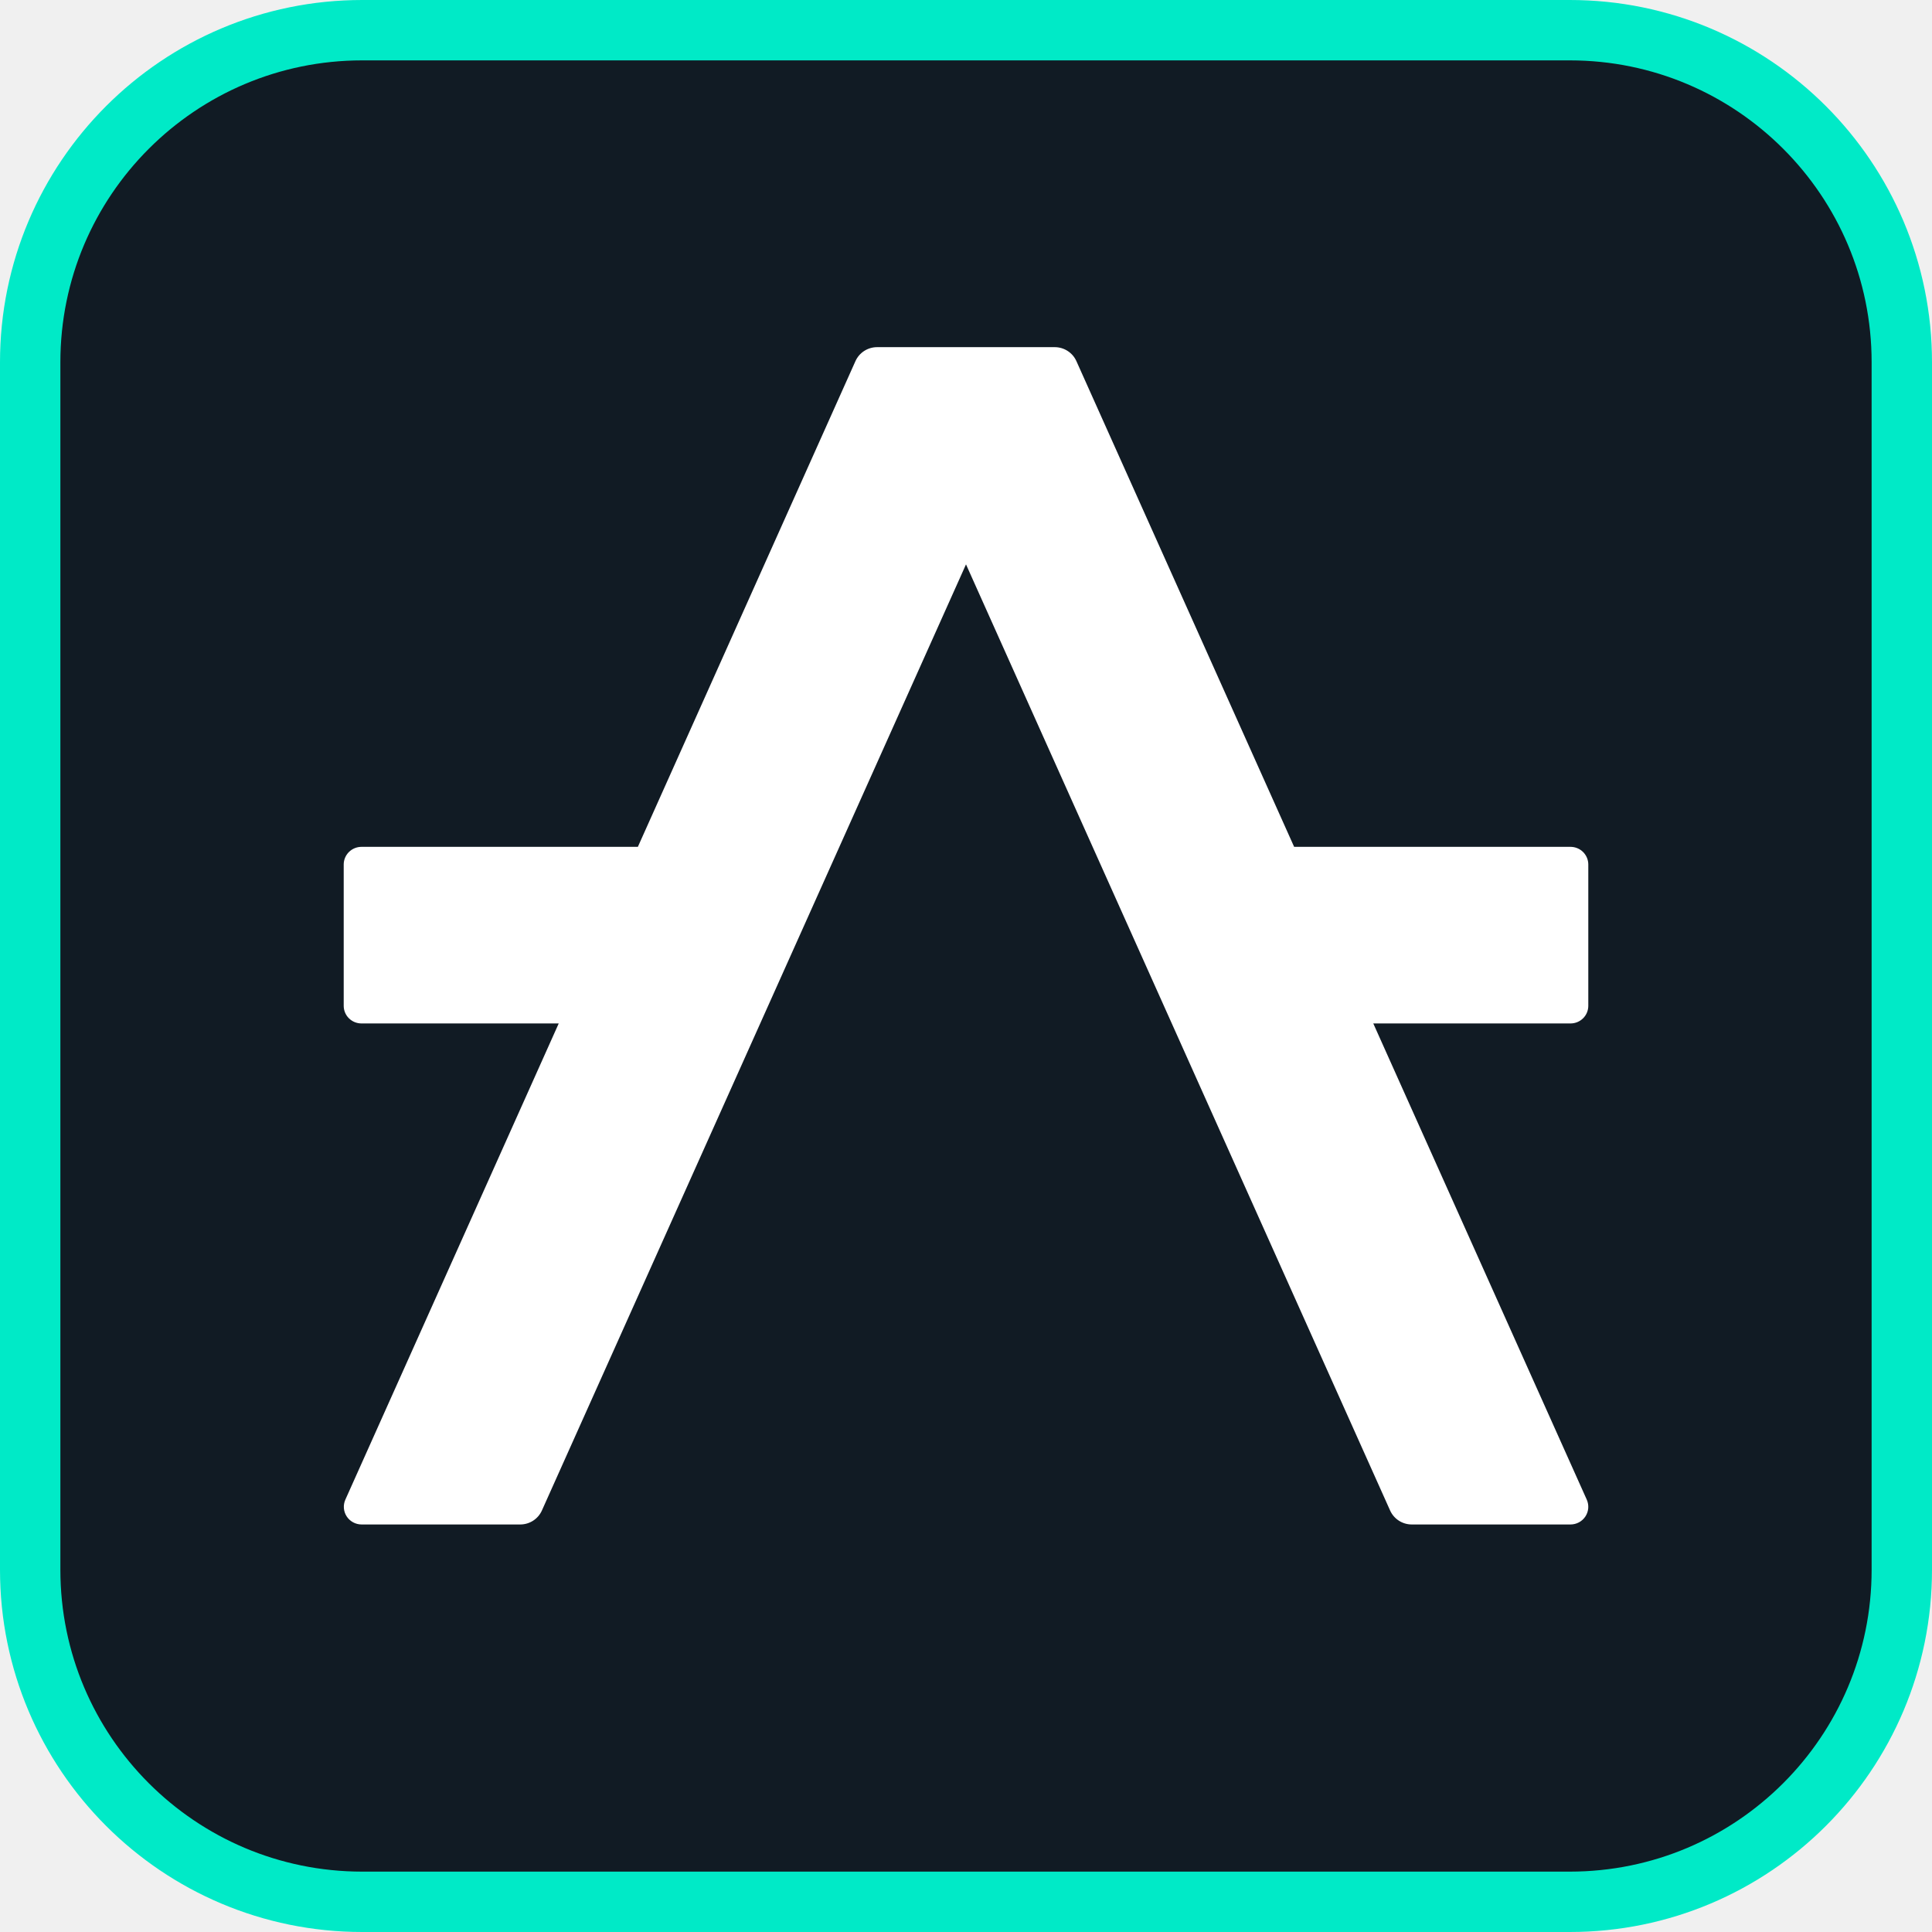
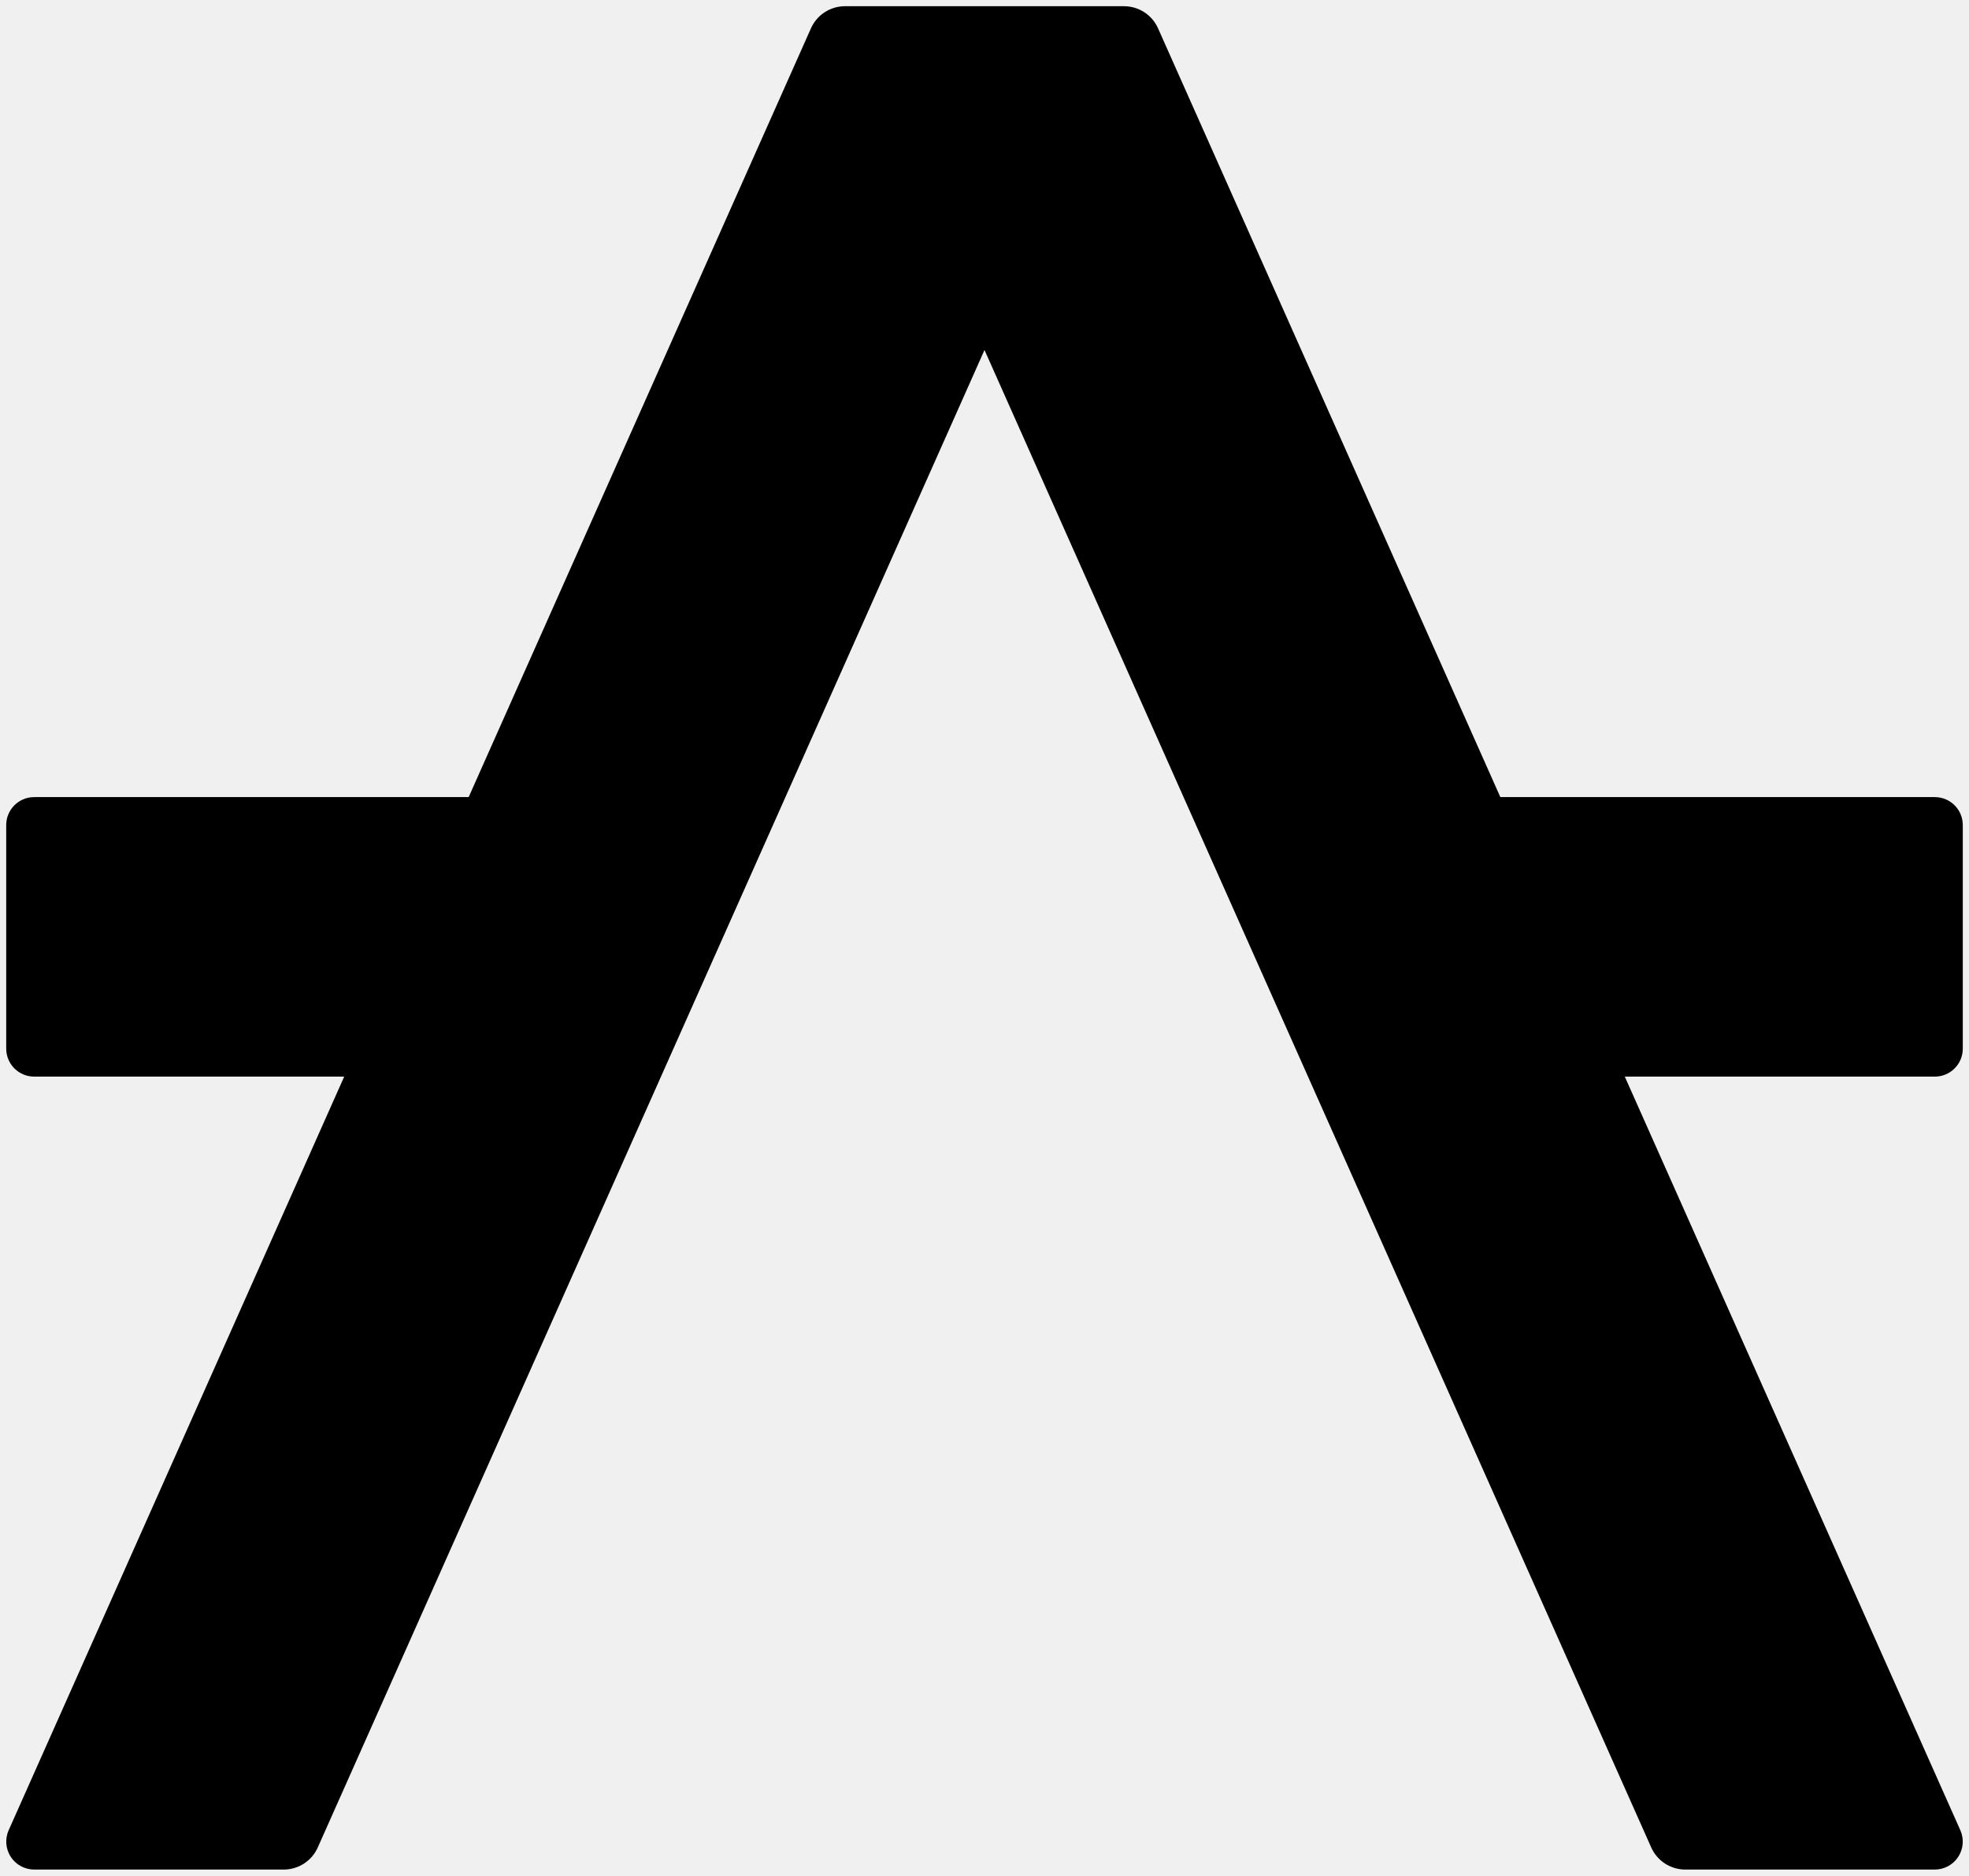
- <svg xmlns="http://www.w3.org/2000/svg" width="512" height="512" viewBox="0 0 512 512" fill="none">
-   <g clip-path="url(#clip0_2864_11161)">
-     <rect x="504" y="504" width="496" height="496" rx="88" transform="rotate(-180 504 504)" fill="#111B24" stroke="#00EAC7" stroke-width="16" />
-     <g clip-path="url(#clip1_2864_11161)">
-       <path d="M363.933 271.223H416.203C416.822 271.225 417.436 271.104 418.008 270.87C418.58 270.635 419.1 270.29 419.538 269.855C419.976 269.421 420.323 268.904 420.559 268.336C420.795 267.767 420.916 267.158 420.915 266.543V229.103C420.915 227.862 420.418 226.672 419.535 225.794C418.651 224.916 417.453 224.423 416.203 224.423H342.96L285.256 95.702C284.765 94.607 283.967 93.675 282.956 93.019C281.946 92.362 280.767 92.008 279.56 92H232.441C231.227 92 230.039 92.35 229.02 93.007C228.002 93.664 227.197 94.6 226.703 95.702L169.041 224.423H95.798C94.549 224.423 93.35 224.916 92.466 225.794C91.583 226.672 91.086 227.862 91.086 229.103V266.543C91.085 267.158 91.206 267.767 91.442 268.336C91.678 268.904 92.025 269.421 92.463 269.855C92.901 270.29 93.421 270.635 93.993 270.87C94.566 271.104 95.179 271.225 95.798 271.223H148.068L91.526 397.417C91.207 398.128 91.072 398.906 91.133 399.682C91.194 400.458 91.448 401.206 91.873 401.86C92.298 402.513 92.881 403.051 93.568 403.425C94.255 403.799 95.025 403.996 95.809 404H137.87C139.084 404 140.272 403.65 141.291 402.993C142.309 402.336 143.114 401.399 143.608 400.298L256.001 149.564L368.394 400.298C368.887 401.399 369.692 402.336 370.711 402.993C371.729 403.65 372.917 404 374.132 404H416.193C416.979 404.001 417.753 403.808 418.444 403.436C419.135 403.065 419.722 402.527 420.151 401.873C420.58 401.219 420.837 400.468 420.899 399.69C420.961 398.911 420.826 398.13 420.507 397.417L363.933 271.223Z" fill="white" />
-     </g>
-   </g>
-   <defs>
-     <clipPath id="clip0_2864_11161">
-       <rect width="512" height="512" rx="96" fill="white" />
-     </clipPath>
-     <clipPath id="clip1_2864_11161">
-       <rect width="329.829" height="312" fill="white" transform="translate(91.0863 92)" />
-     </clipPath>
-   </defs>
+ <svg xmlns="http://www.w3.org/2000/svg" id="logotype_brandmark" data-name="logotype+brandmark" viewBox="0 0 317 302">
+   <path d="M261.584,173.334H311.5a4.5,4.5,0,0,0,4.5-4.5v-36a4.5,4.5,0,0,0-4.5-4.5H241.549L186.44,4.56A6,6,0,0,0,180.959,1H136.041a6,6,0,0,0-5.481,3.56L75.452,128.334H5.5a4.5,4.5,0,0,0-4.5,4.5v36a4.5,4.5,0,0,0,4.5,4.5H55.416L1.395,294.669A4.5,4.5,0,0,0,5.506,301H45.679a6,6,0,0,0,5.482-3.56L158.5,56.352,265.839,297.44A6,6,0,0,0,271.321,301h40.174a4.5,4.5,0,0,0,4.111-6.33Z" />
</svg>
